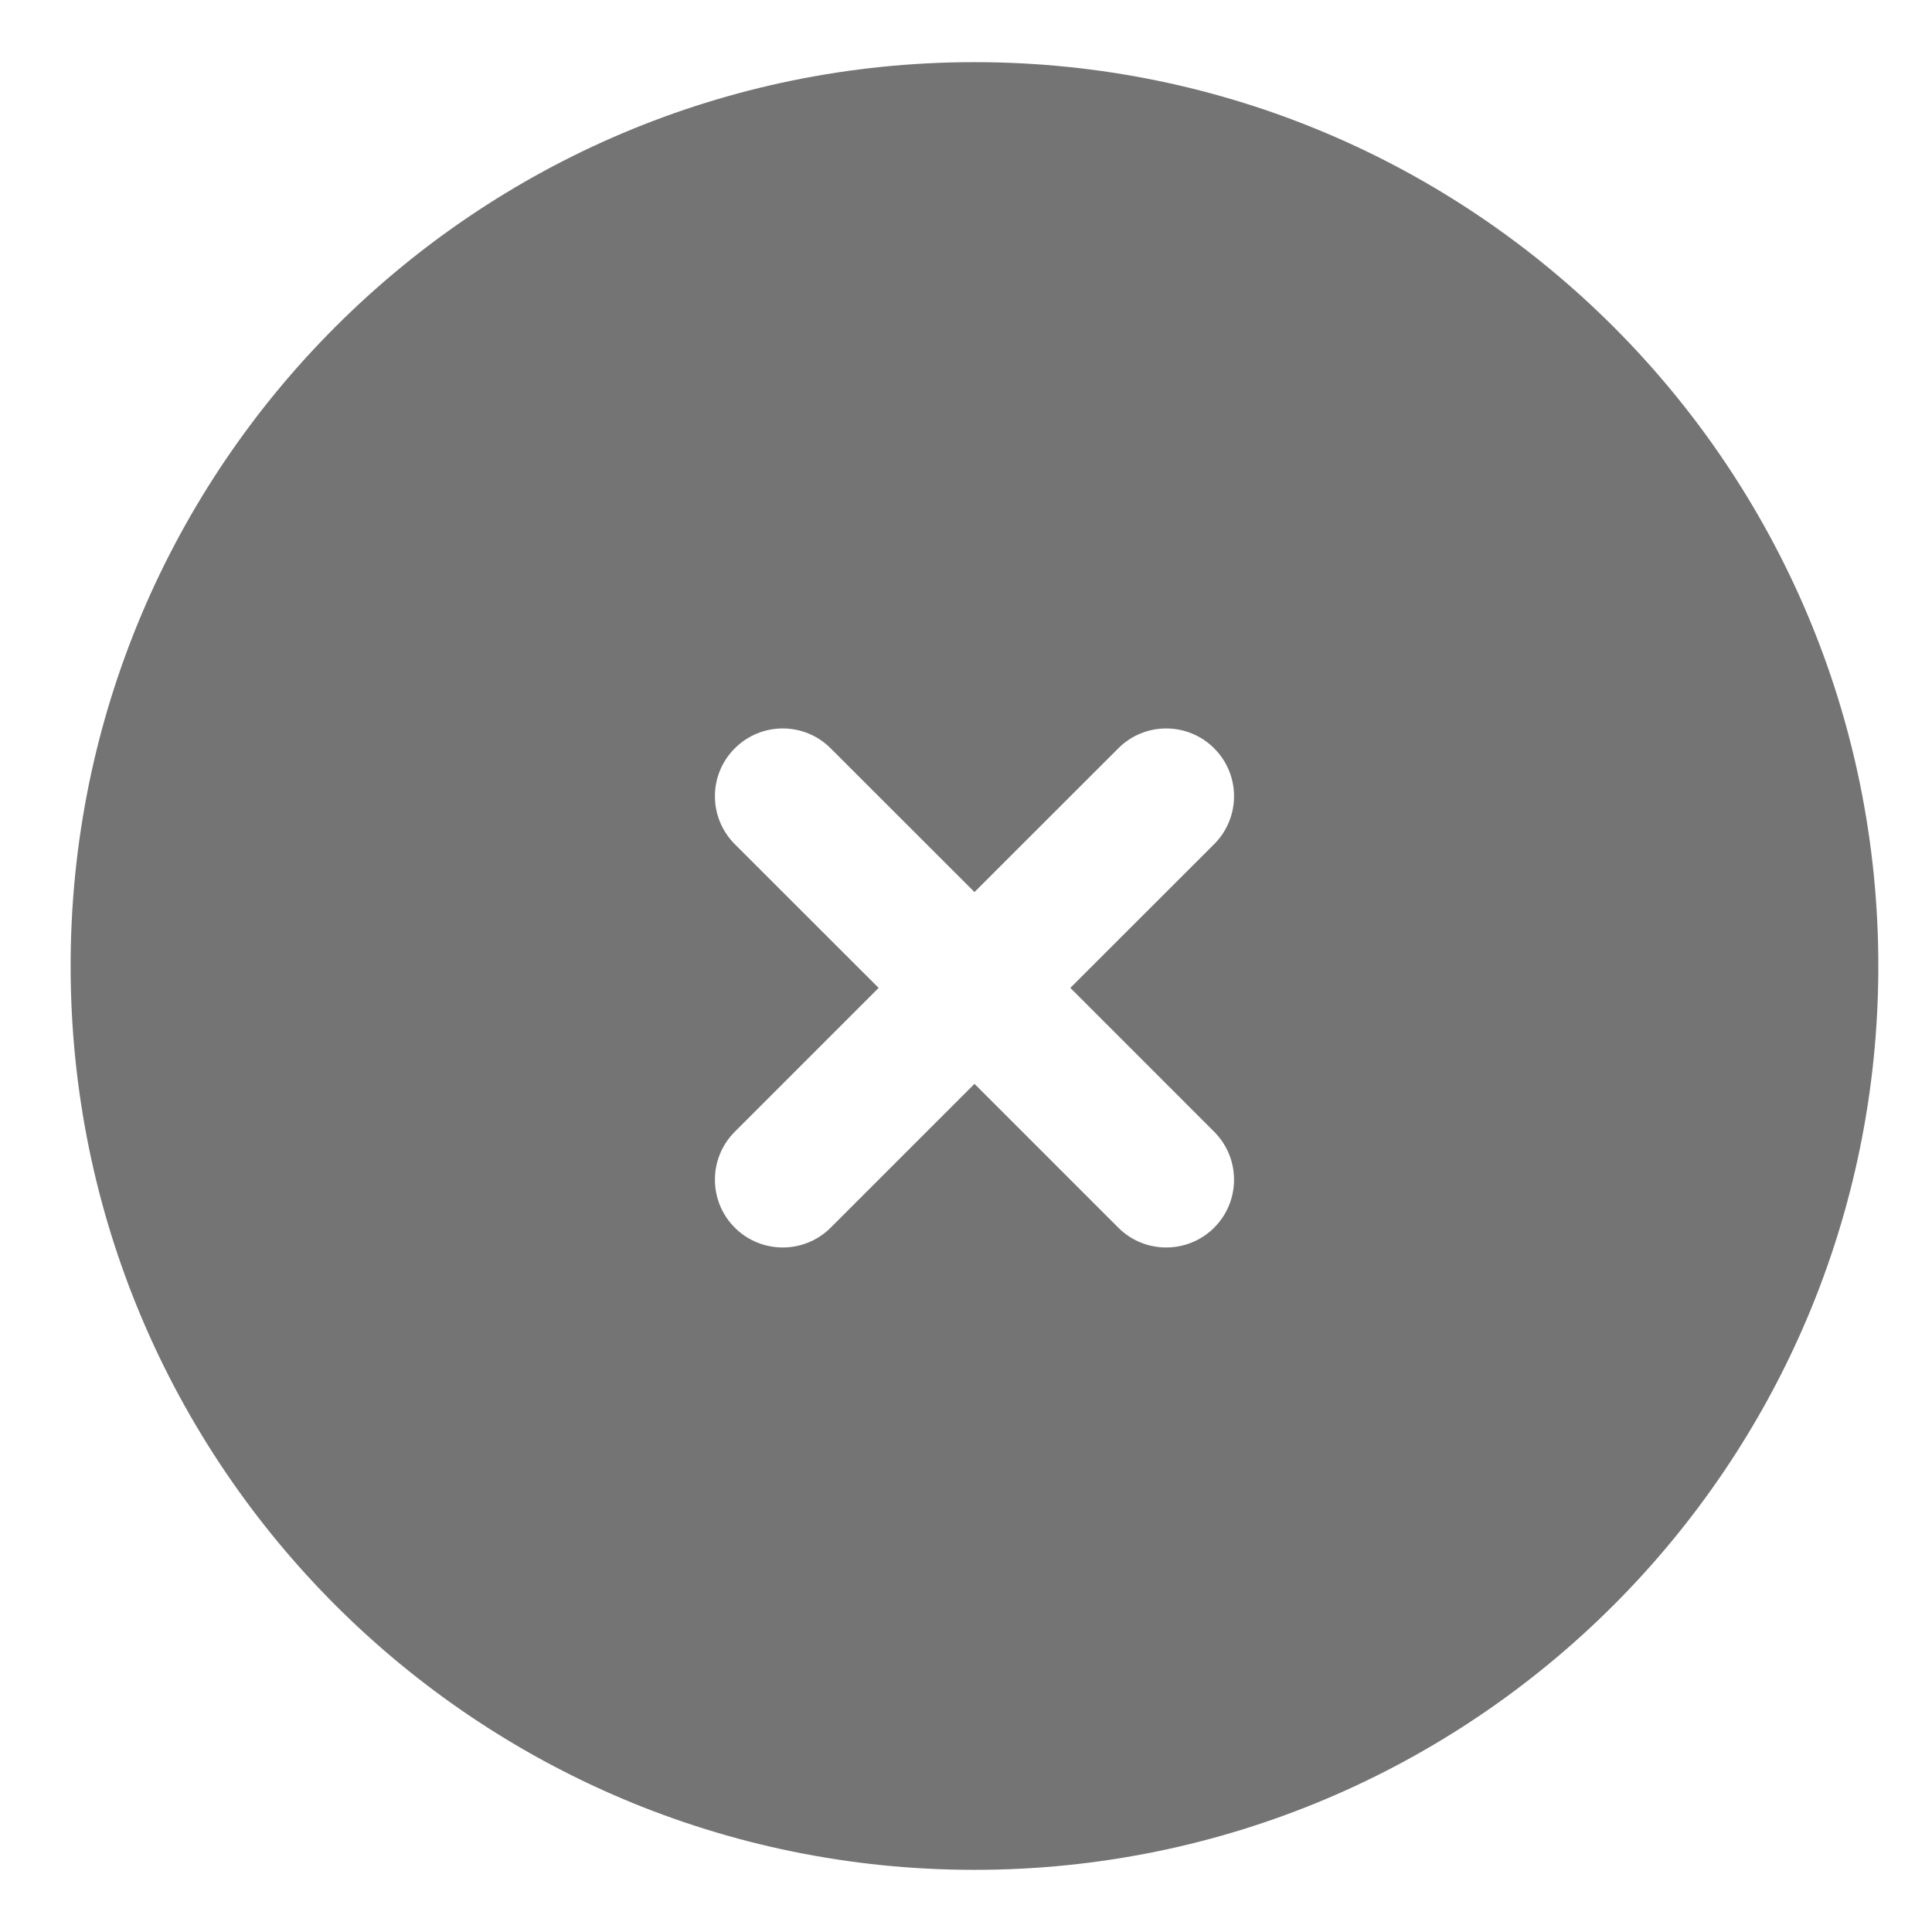
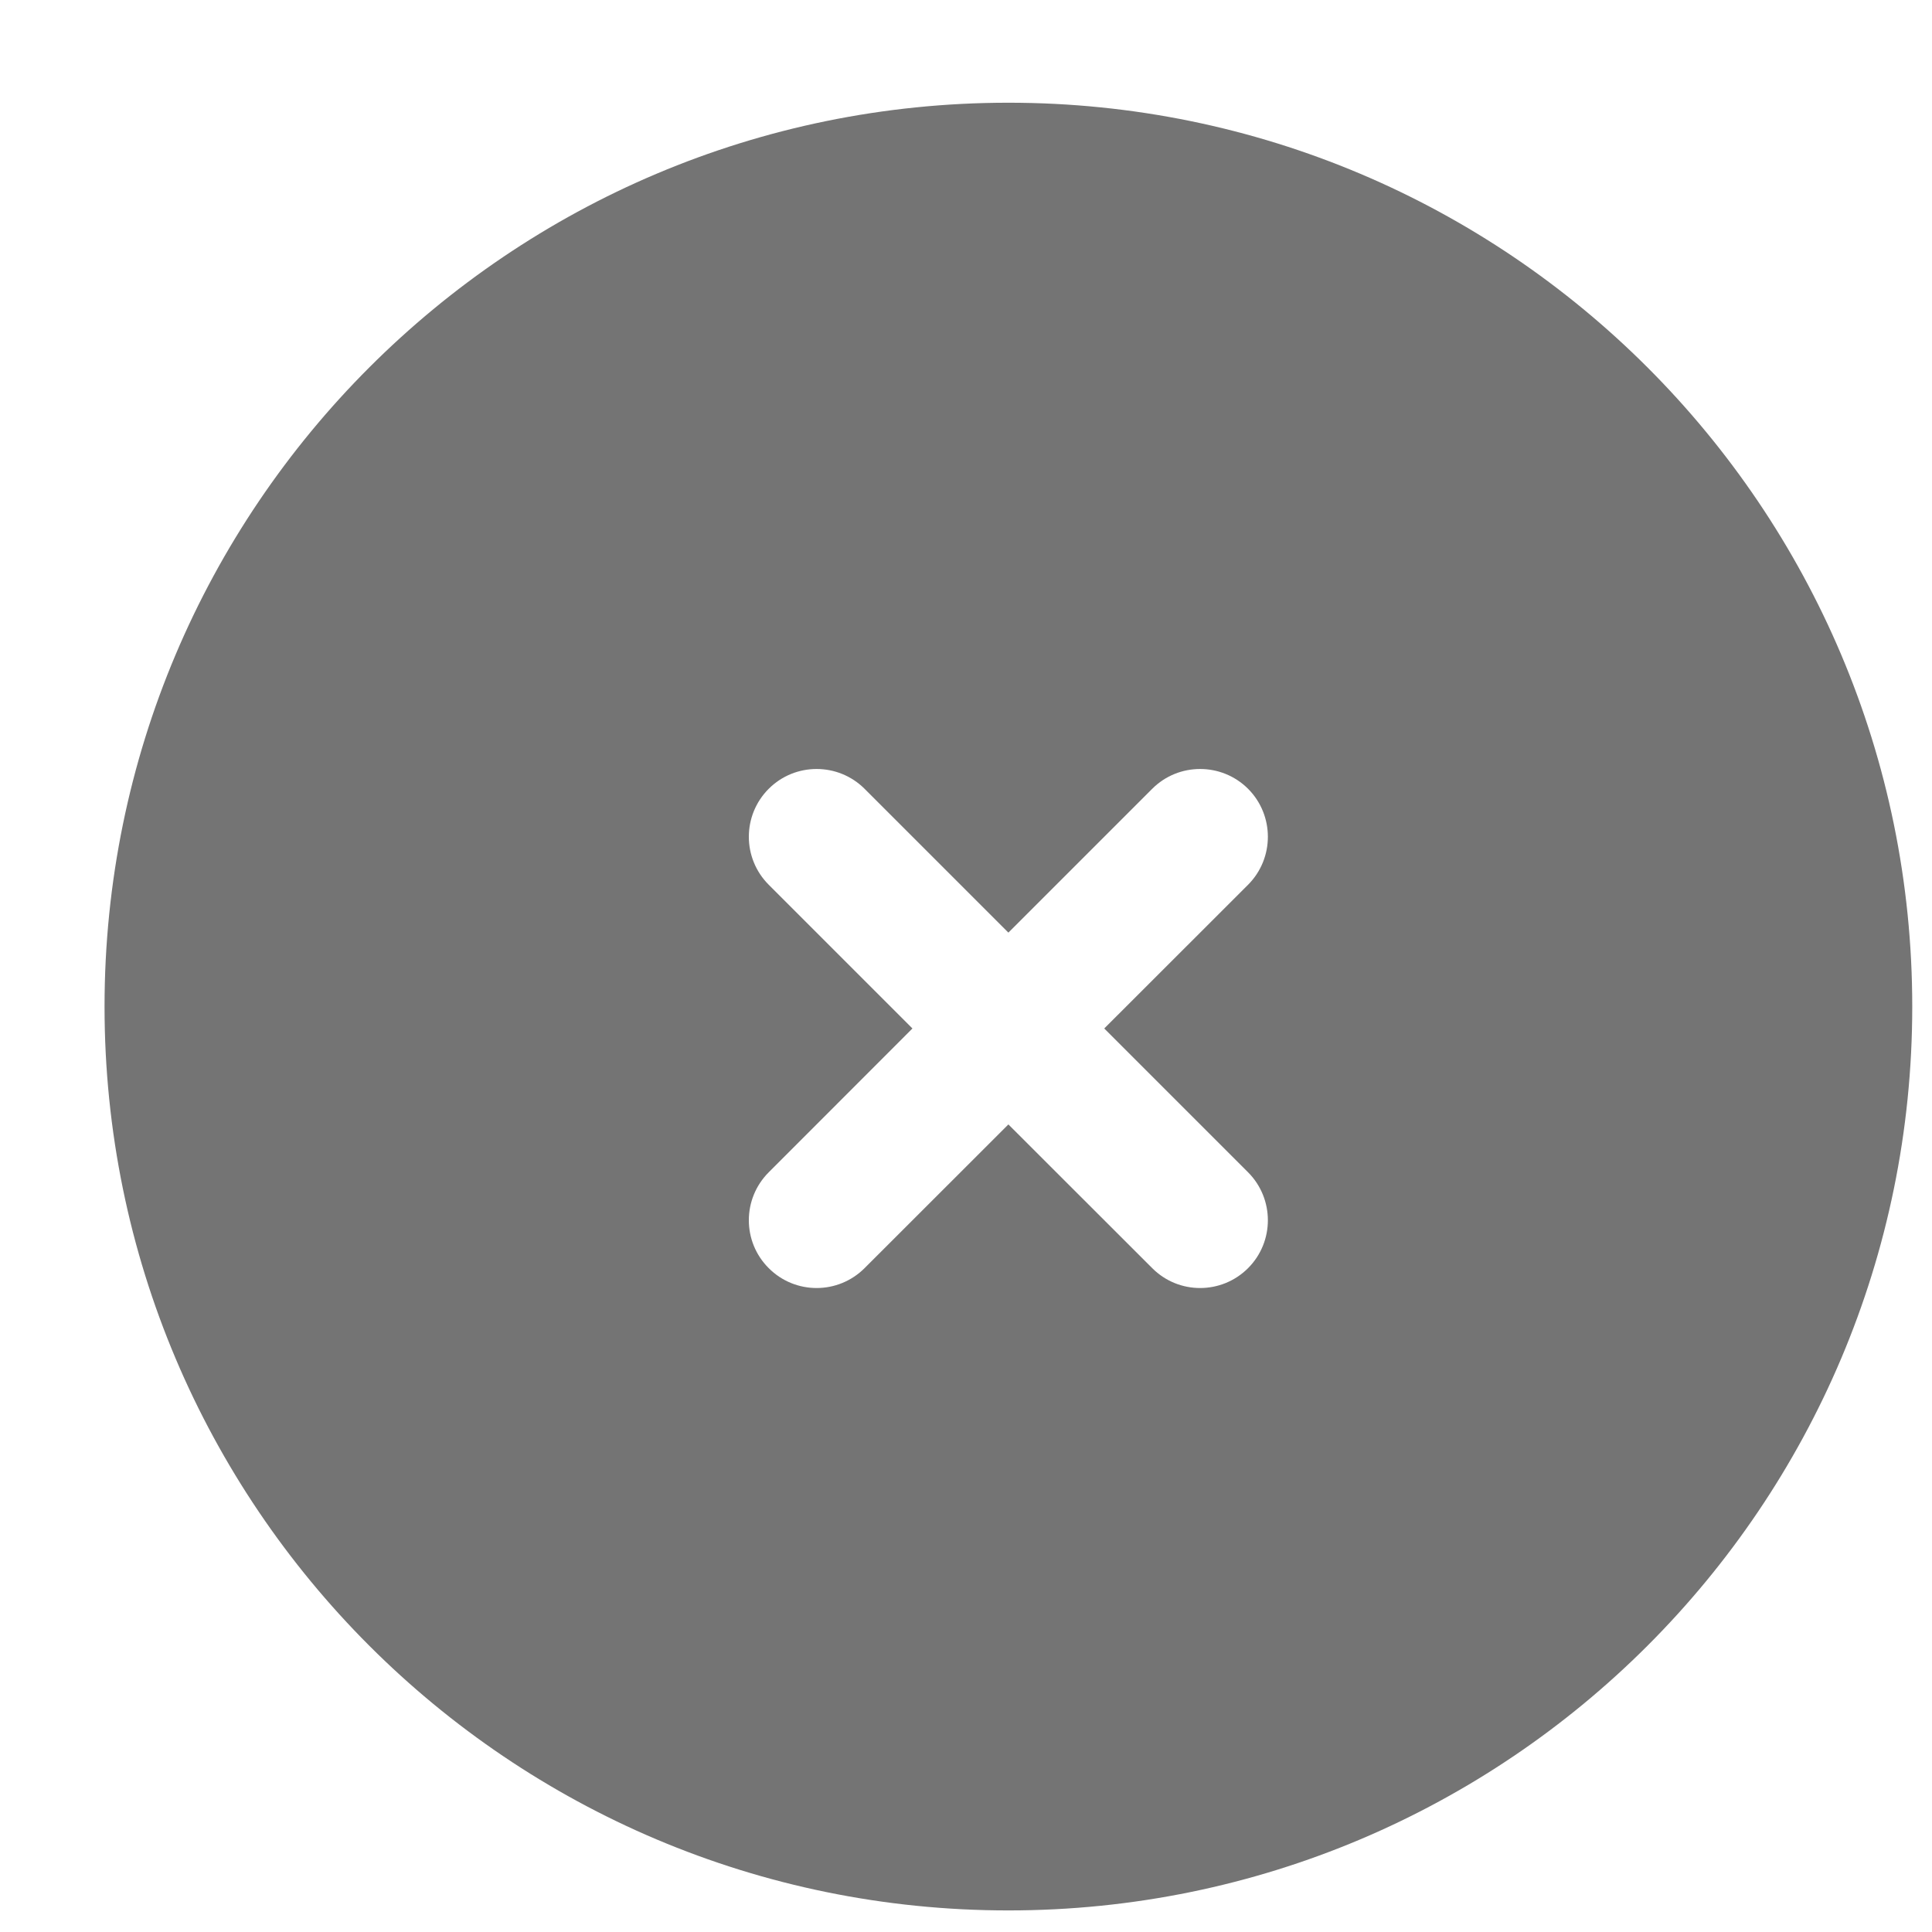
<svg xmlns="http://www.w3.org/2000/svg" width="18" height="18" viewBox="0 0 18 18" fill="none">
  <g id="Close Circle">
-     <path id="Vector" fill-rule="evenodd" clip-rule="evenodd" d="M9.079 17.421C13.73 17.421 17.5 13.651 17.5 9C17.5 4.349 13.73 0.579 9.079 0.579C4.428 0.579 0.658 4.349 0.658 9C0.658 13.651 4.428 17.421 9.079 17.421ZM11.312 7.865C11.559 7.618 11.559 7.218 11.312 6.972C11.065 6.725 10.665 6.725 10.419 6.972L9.079 8.311L7.739 6.972C7.493 6.725 7.093 6.725 6.846 6.972C6.599 7.218 6.599 7.618 6.846 7.865L8.186 9.204L6.846 10.544C6.599 10.791 6.599 11.191 6.846 11.438C7.093 11.684 7.493 11.684 7.739 11.438L9.079 10.098L10.419 11.438C10.665 11.684 11.065 11.684 11.312 11.438C11.559 11.191 11.559 10.791 11.312 10.544L9.972 9.204L11.312 7.865Z" fill="#747474" />
+     <path id="Vector" fill-rule="evenodd" clip-rule="evenodd" d="M9.395 17.799C14.046 17.799 17.816 14.029 17.816 9.378C17.816 4.727 14.046 0.957 9.395 0.957C4.744 0.957 0.974 4.727 0.974 9.378C0.974 14.029 4.744 17.799 9.395 17.799ZM11.628 8.243C11.874 7.996 11.874 7.596 11.628 7.349C11.381 7.103 10.981 7.103 10.735 7.349L9.395 8.689L8.055 7.349C7.808 7.103 7.408 7.103 7.162 7.349C6.915 7.596 6.915 7.996 7.162 8.243L8.501 9.582L7.162 10.922C6.915 11.169 6.915 11.569 7.162 11.815C7.408 12.062 7.808 12.062 8.055 11.815L9.395 10.476L10.735 11.815C10.981 12.062 11.381 12.062 11.628 11.815C11.874 11.569 11.874 11.169 11.628 10.922L10.288 9.582L11.628 8.243Z" fill="#747474" />
  </g>
</svg>
